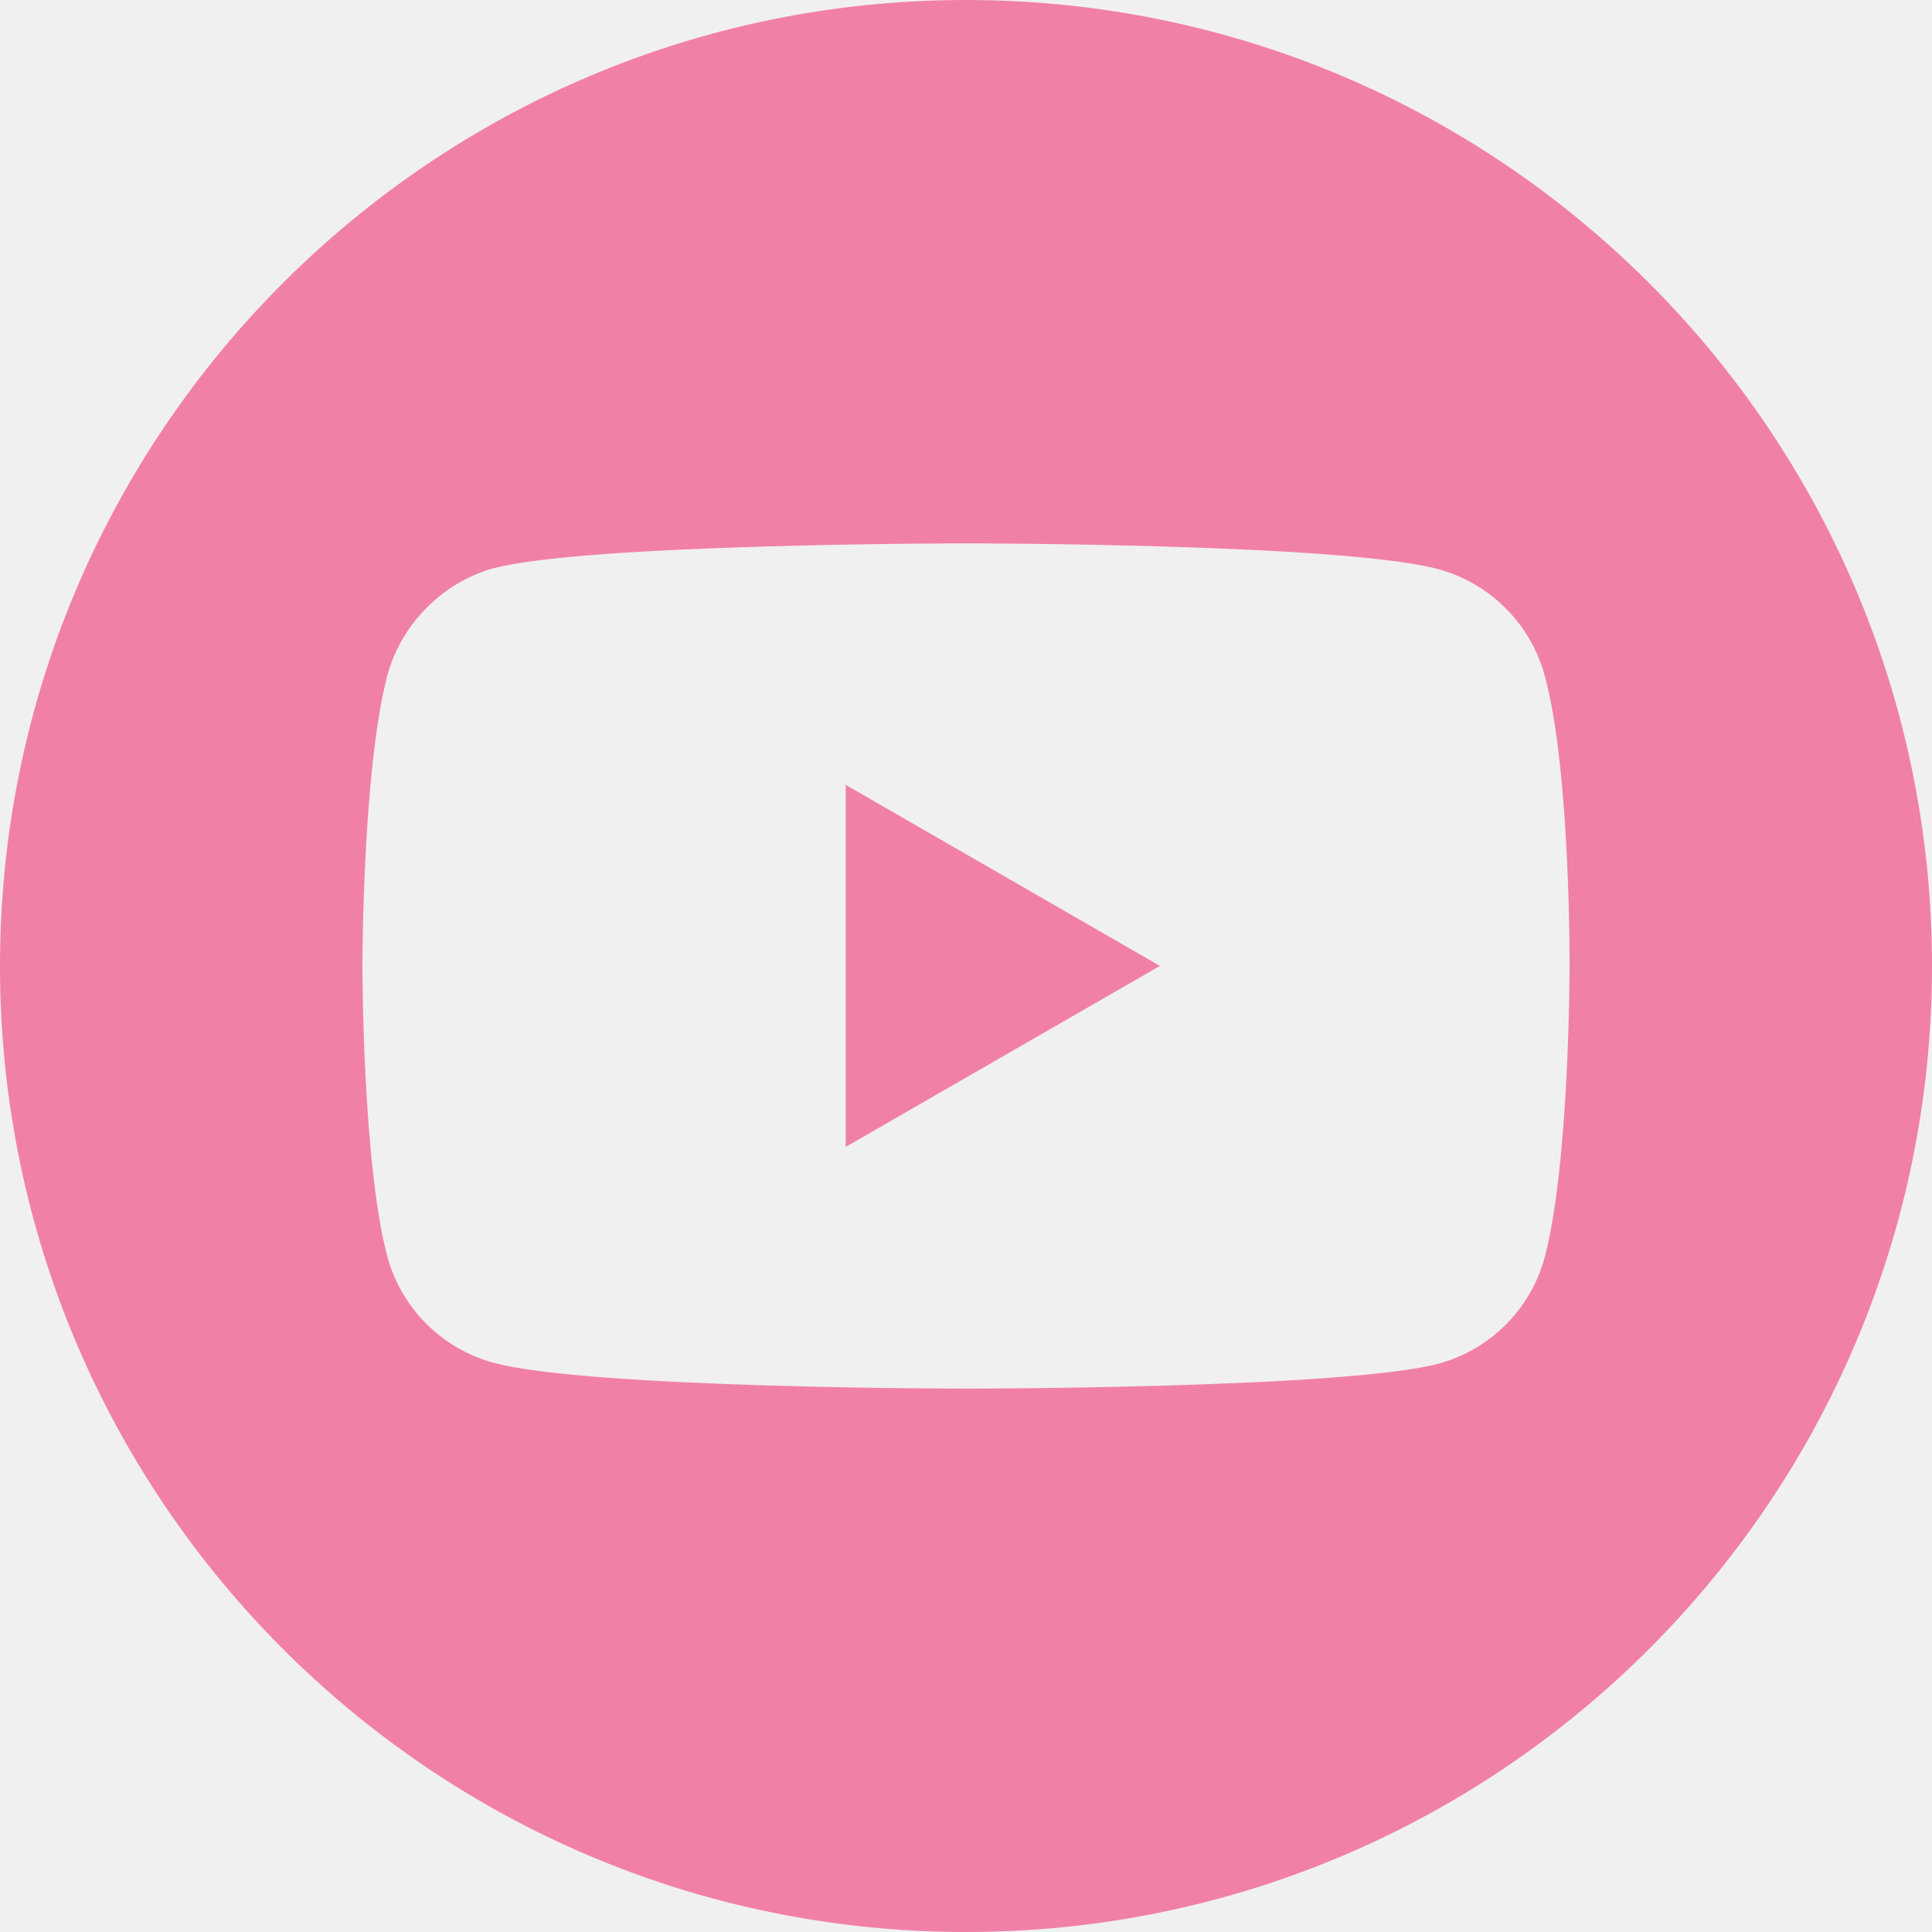
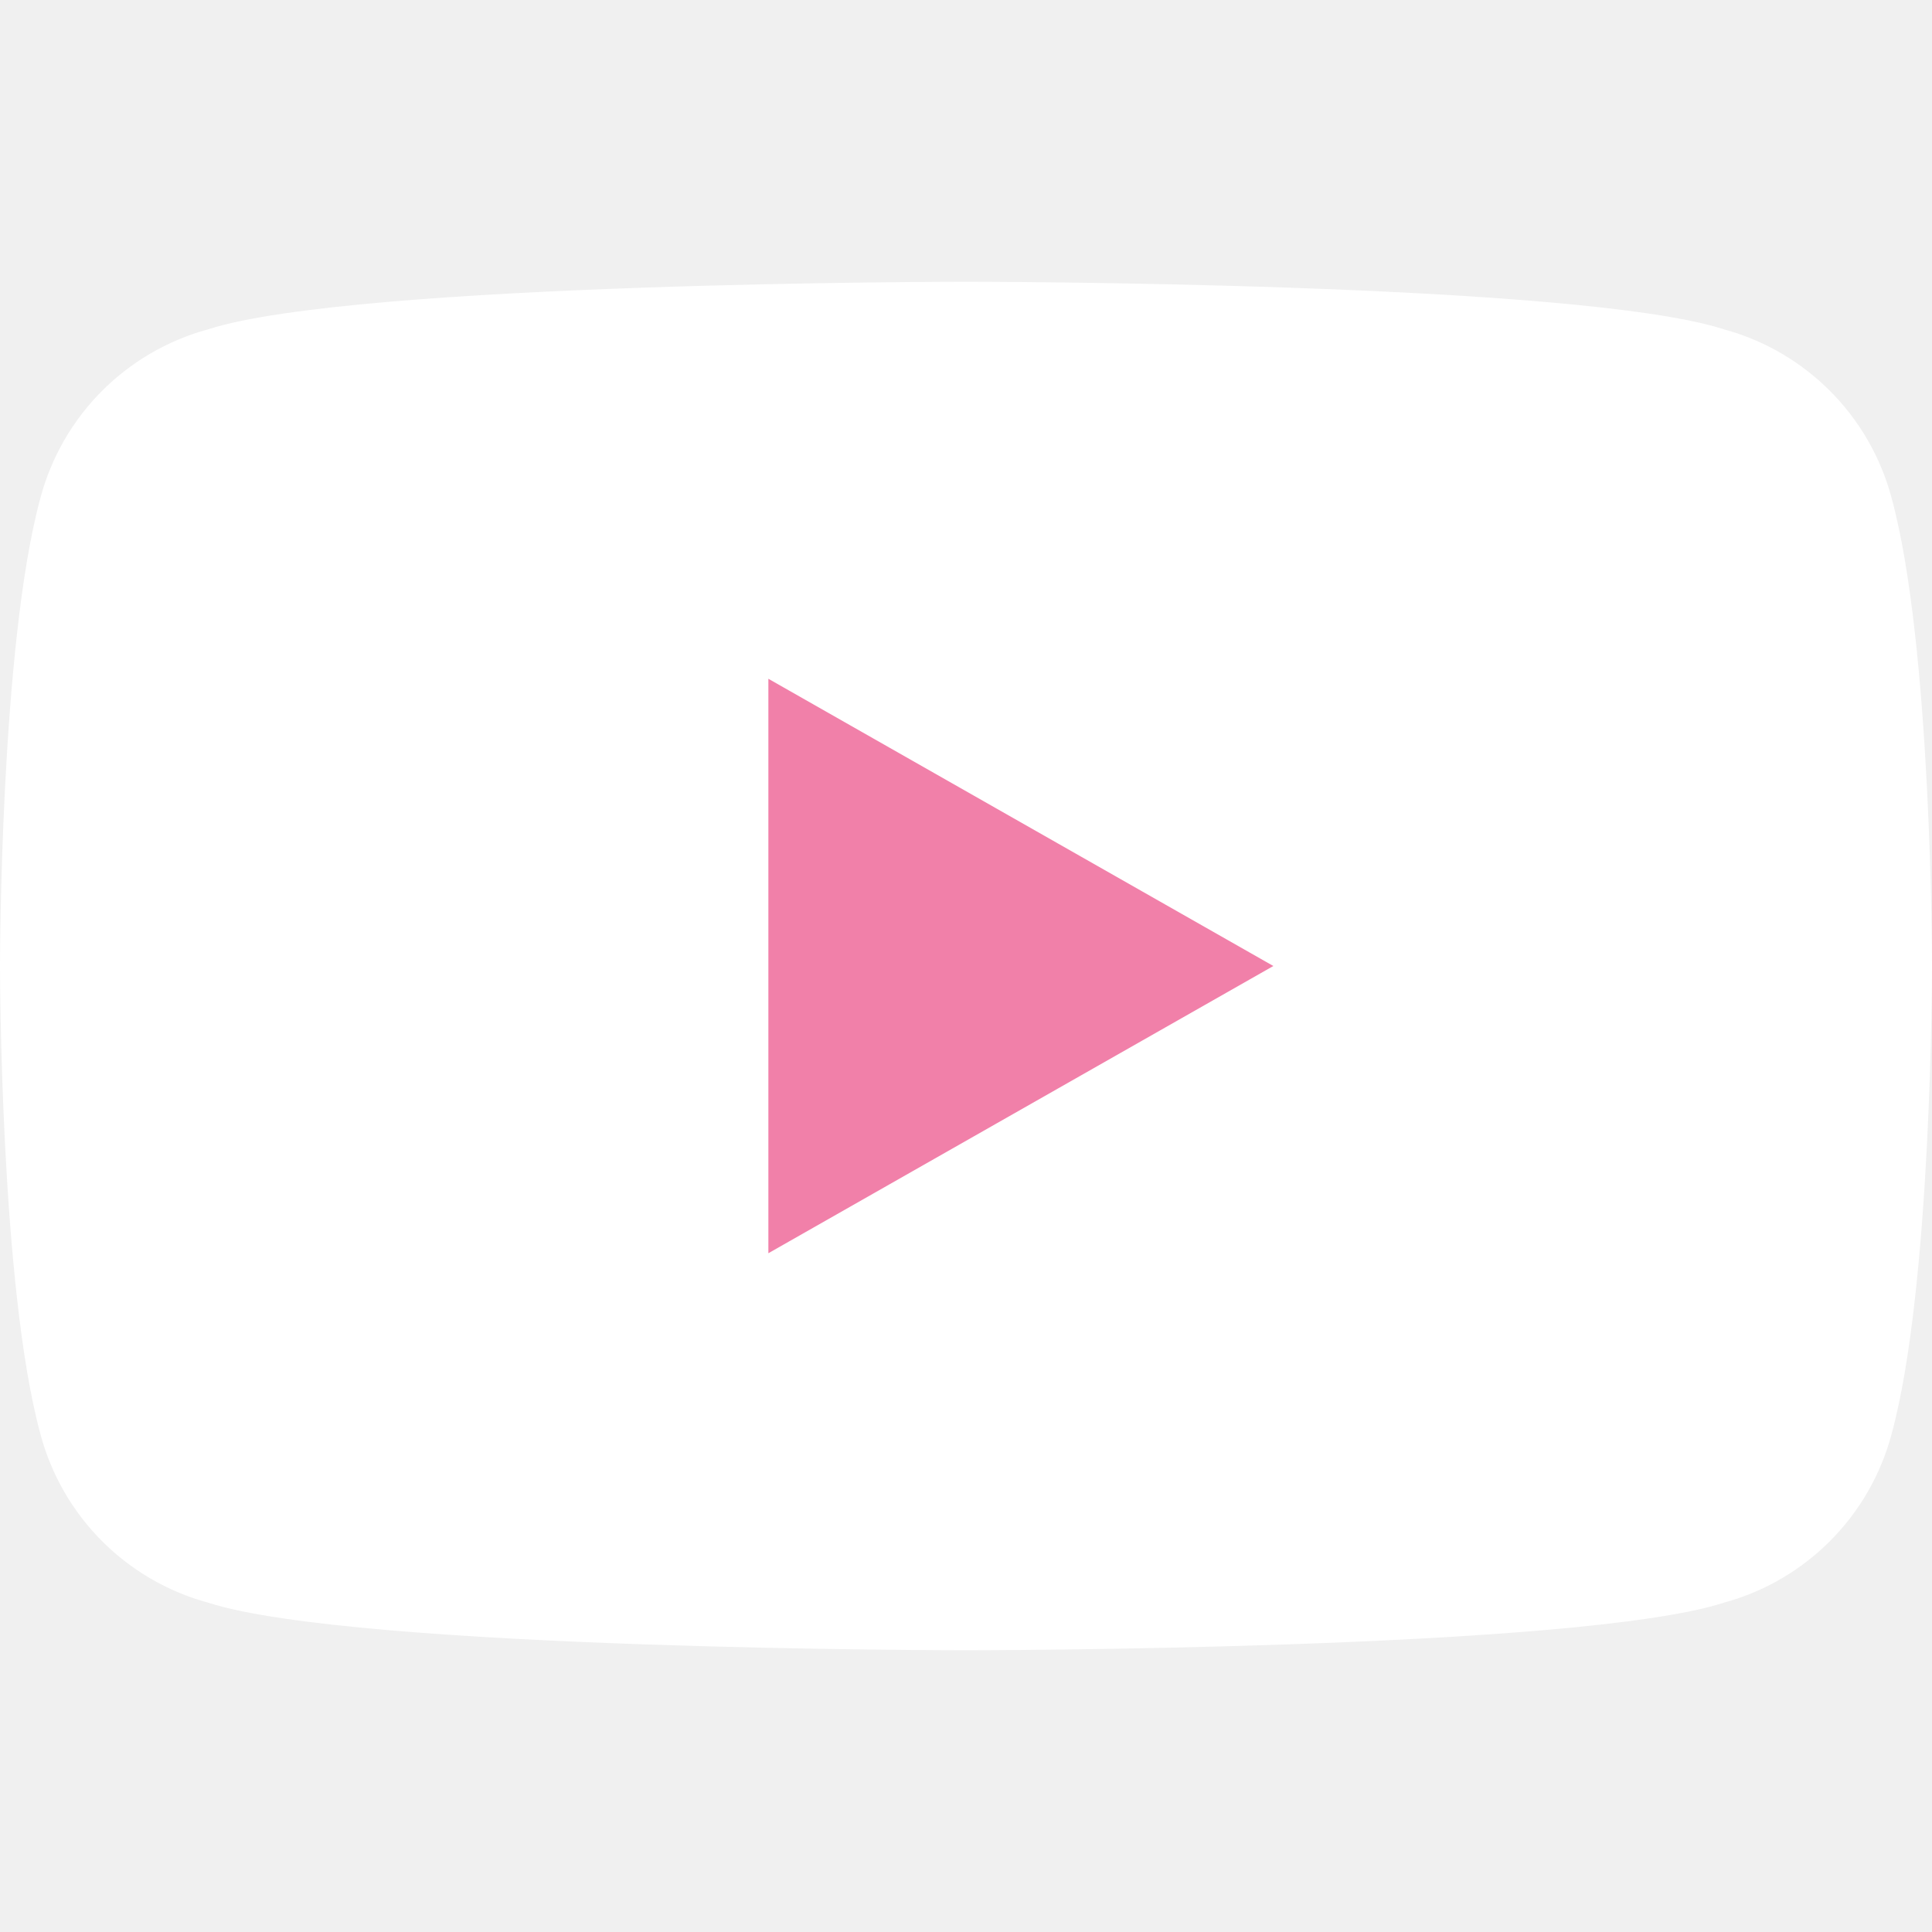
- <svg xmlns="http://www.w3.org/2000/svg" width="24" height="24" viewBox="0 0 24 24" fill="none">
-   <g clip-path="url(#clip0_6972_179)">
-     <path d="M10.506 14.247L14.409 11.999L10.506 9.75V14.247Z" fill="#F180A9" />
-     <path d="M12 0C5.374 0 0 5.374 0 12C0 18.626 5.374 24 12 24C18.626 24 24 18.626 24 12C24 5.374 18.626 0 12 0ZM19.498 12.012C19.498 12.012 19.498 14.446 19.189 15.619C19.016 16.262 18.51 16.768 17.868 16.941C16.694 17.25 12 17.25 12 17.25C12 17.25 7.318 17.25 6.132 16.929C5.49 16.756 4.984 16.249 4.811 15.607C4.502 14.446 4.502 12 4.502 12C4.502 12 4.502 9.567 4.811 8.393C4.983 7.751 5.502 7.232 6.132 7.059C7.306 6.75 12 6.75 12 6.75C12 6.75 16.694 6.75 17.868 7.071C18.51 7.244 19.016 7.751 19.189 8.393C19.511 9.567 19.498 12.012 19.498 12.012Z" fill="#F180A9" />
-   </g>
-   <defs>
-     <clipPath id="clip0_6972_179">
-       <rect width="24" height="24" fill="white" />
-     </clipPath>
-   </defs>
+ <svg xmlns="http://www.w3.org/2000/svg" width="14" height="14" viewBox="0 0 24 24" fill="none">
+   <path d="M23.498 6.186a2.958 2.958 0 0 0-2.08-2.094C19.594 3.5 12 3.5 12 3.5s-7.594 0-9.418.592A2.958 2.958 0 0 0 .502 6.186C0 8.02 0 12 0 12s0 3.98.502 5.814a2.958 2.958 0 0 0 2.08 2.094C4.406 20.5 12 20.5 12 20.5s7.594 0 9.418-.592a2.958 2.958 0 0 0 2.08-2.094C24 15.98 24 12 24 12s0-3.98-.502-5.814Z" fill="#FFFFFF" />
+   <path d="M9.545 15.568 15.818 12 9.545 8.432v7.136Z" fill="#F180A9" />
</svg>
